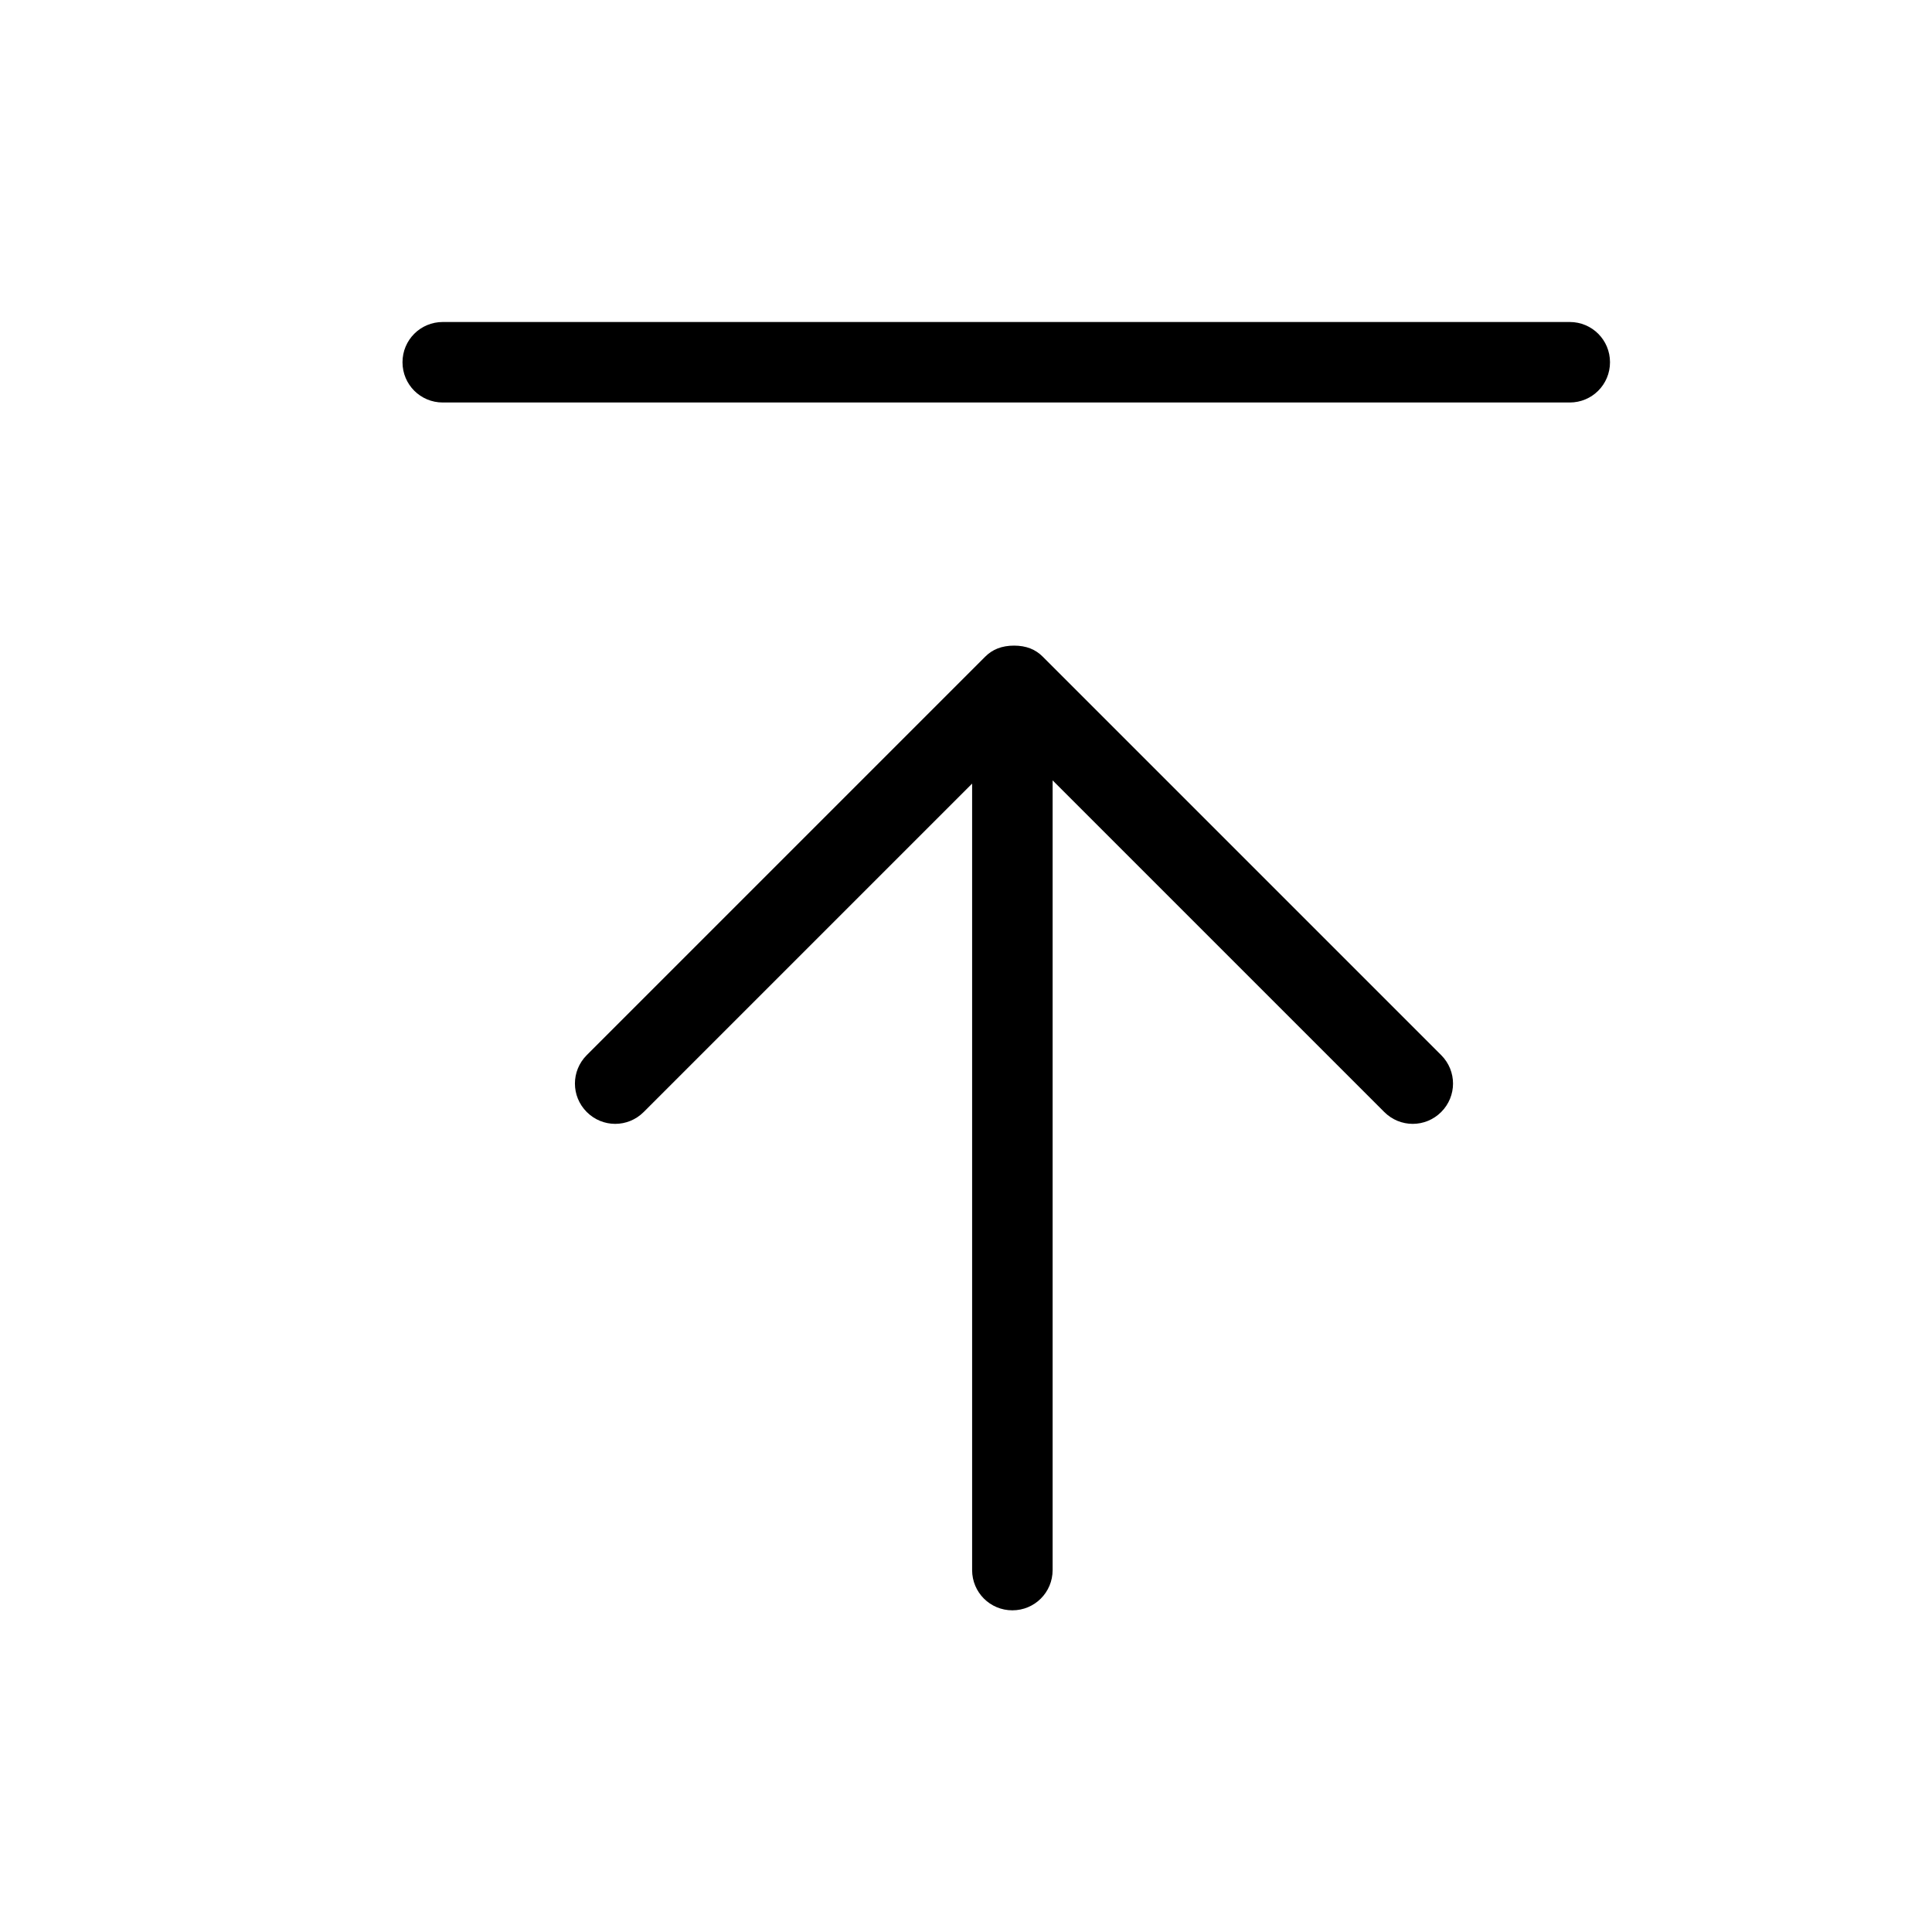
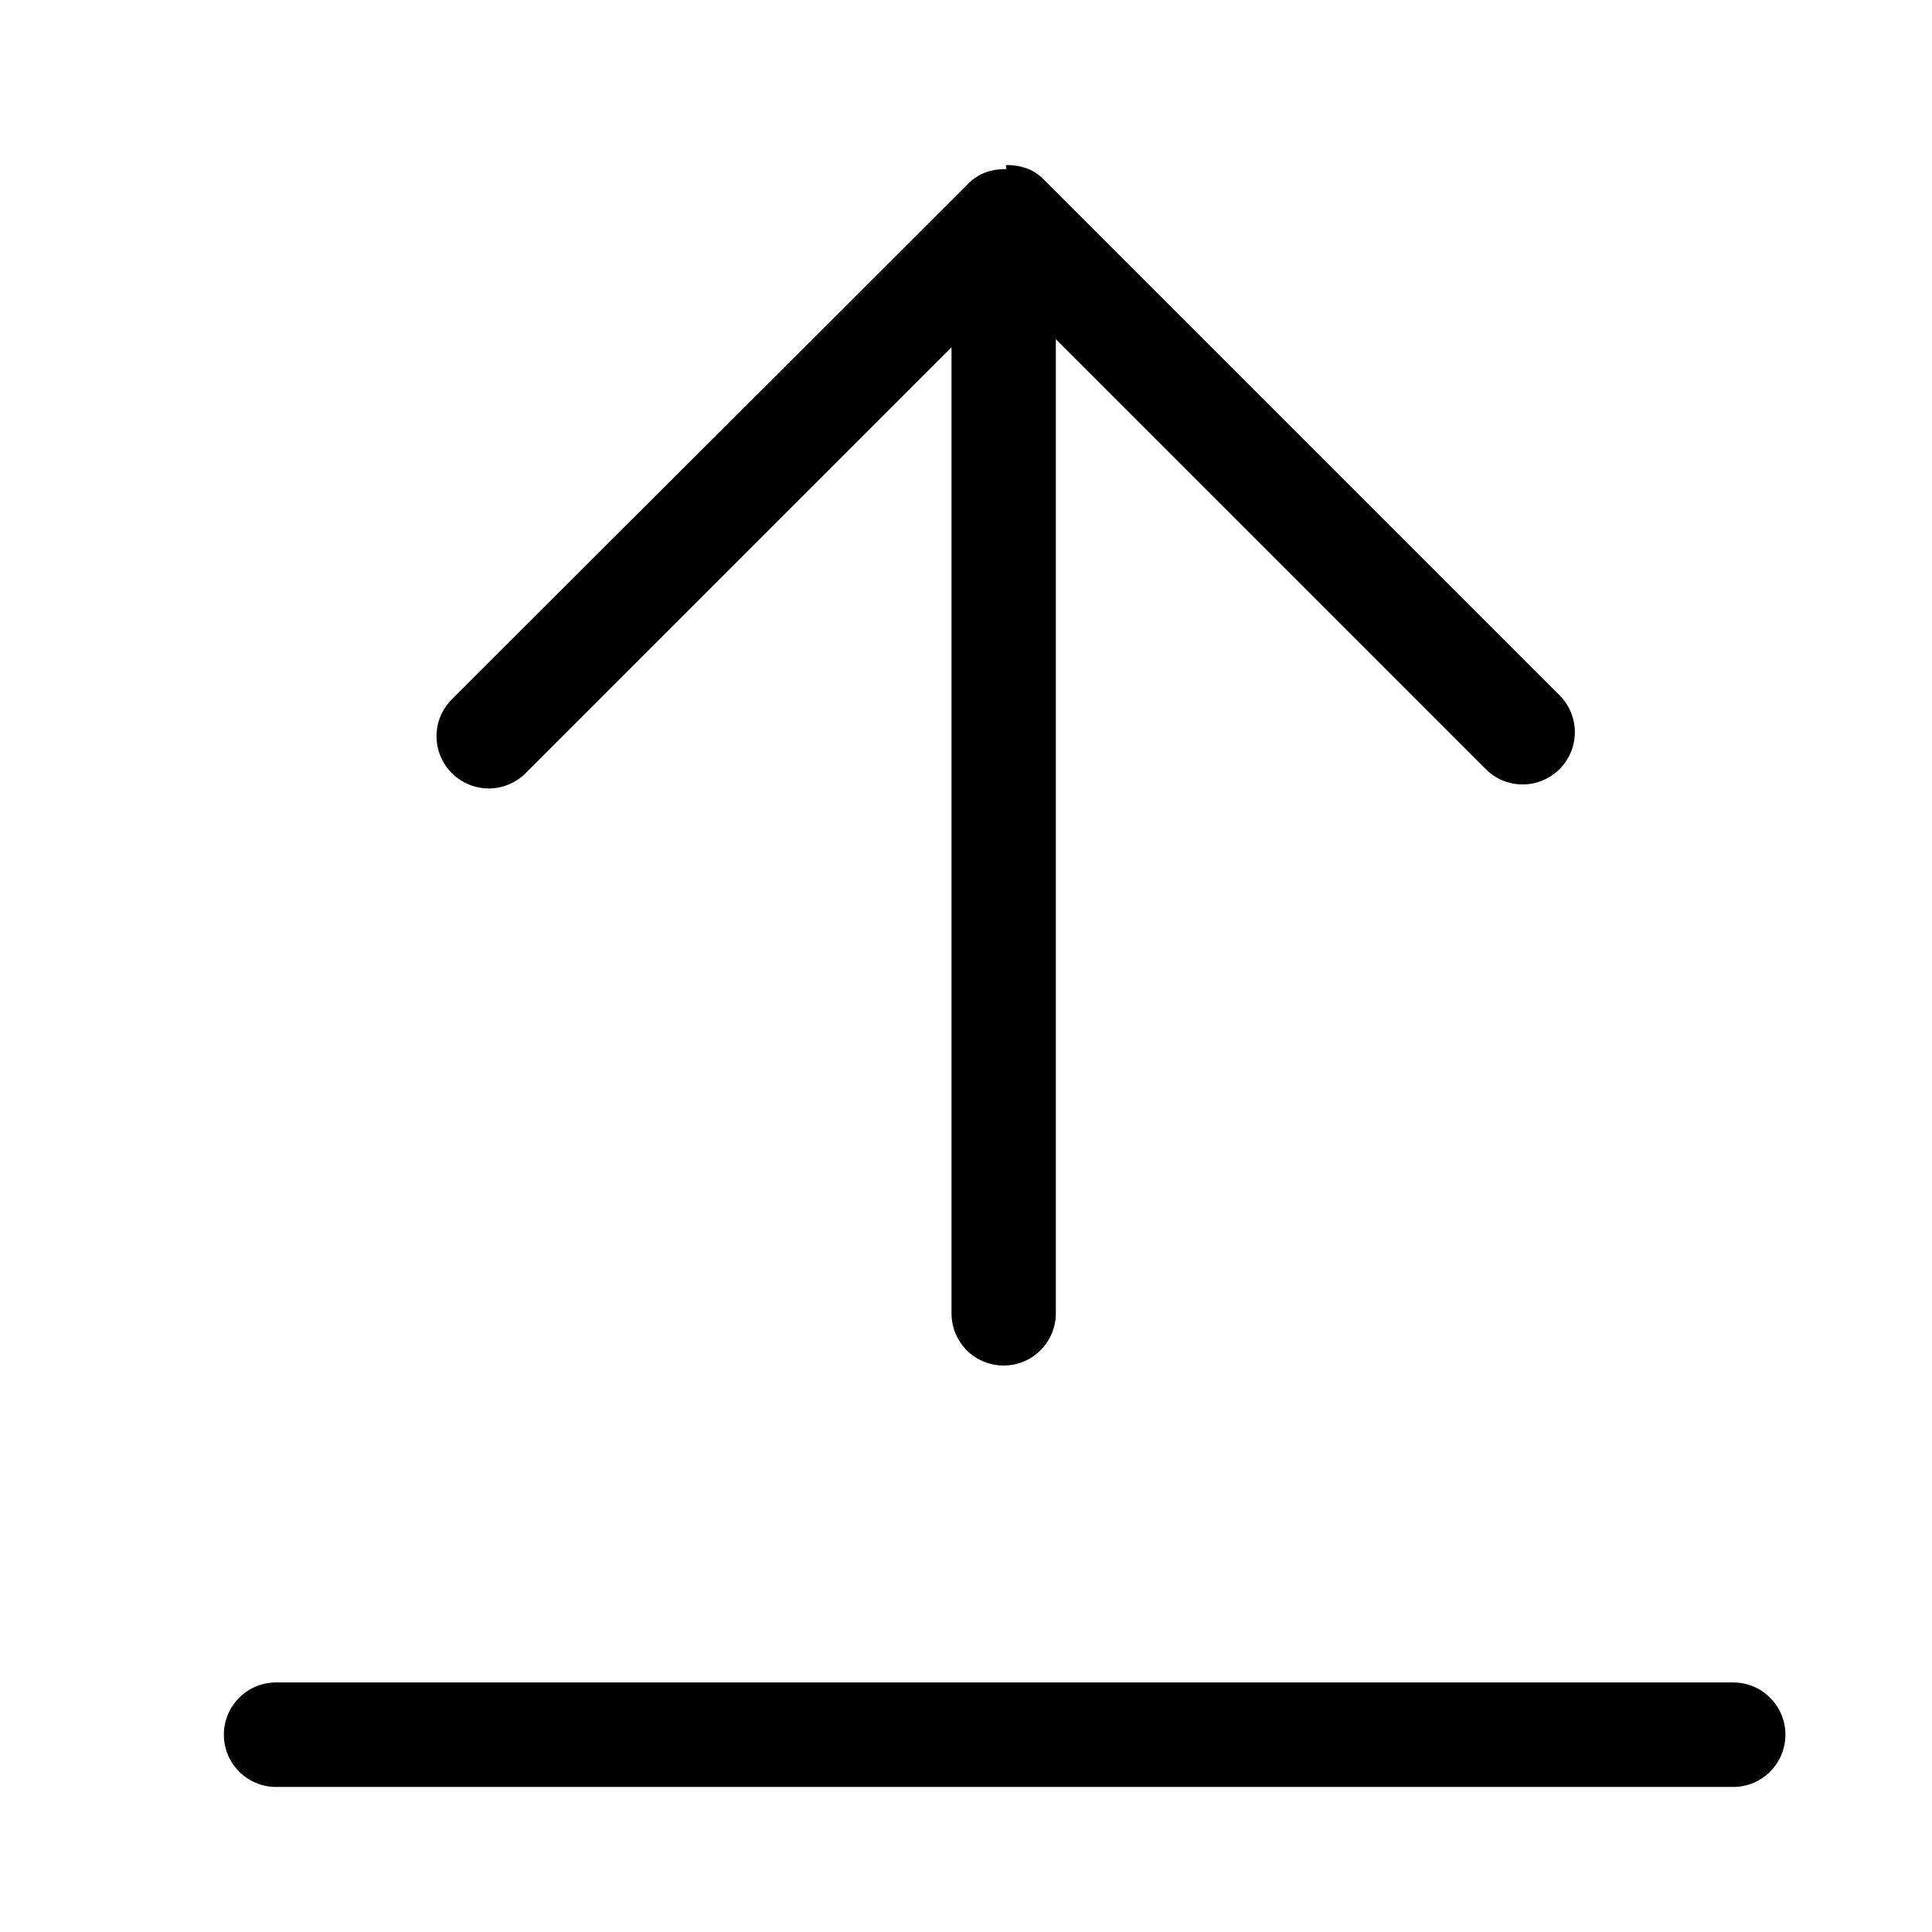
<svg xmlns="http://www.w3.org/2000/svg" version="1.1" viewBox="0 0 24 24">
-   <path d="m12.6 8.02c-.157-6e-5-.272.048-.361.137l-4.95 4.95c-.196.196-.196.511-1e-6.707.196.196.511.196.707 0l4.08-4.08v9.77c0 .277.223.5.5.5.277 0 .5-.223.5-.5l1e-6-9.81 4.12 4.12c.196.196.511.196.707 1e-6.196-.196.196-.511 1e-6-.707l-4.95-4.95c-.089-.089-.202-.137-.359-.137z" />
-   <path d="m5.5 4h14c.277 0 .5.223.5.5s-.223.5-.5.5h-14c-.277 0-.5-.223-.5-.5s.223-.5.5-.5z" />
+   <g>
+     <path d="m12.5 2.1c-.204-7.76e-5-.351.062-.467.177l-6.42 6.41c-.254.254-.254.663 0 .917.254.254.663.254.917 0l5.29-5.29v12c0 .359.288.649.647.649.359 0 .649-.29.649-.649v-12.1l5.34 5.34c.254.254.663.254.917 0 .254-.254.254-.663 0-.917l-6.41-6.41c-.116-.116-.263-.177-.467-.177zm-9.07 18.8c-.359 0-.649.29-.649.649 0 .359.29.649.649.649h18.1c.359 0 .649-.29.649-.649 0-.359-.29-.649-.649-.649z" stroke-width="0" />
+   </g>
</svg>
